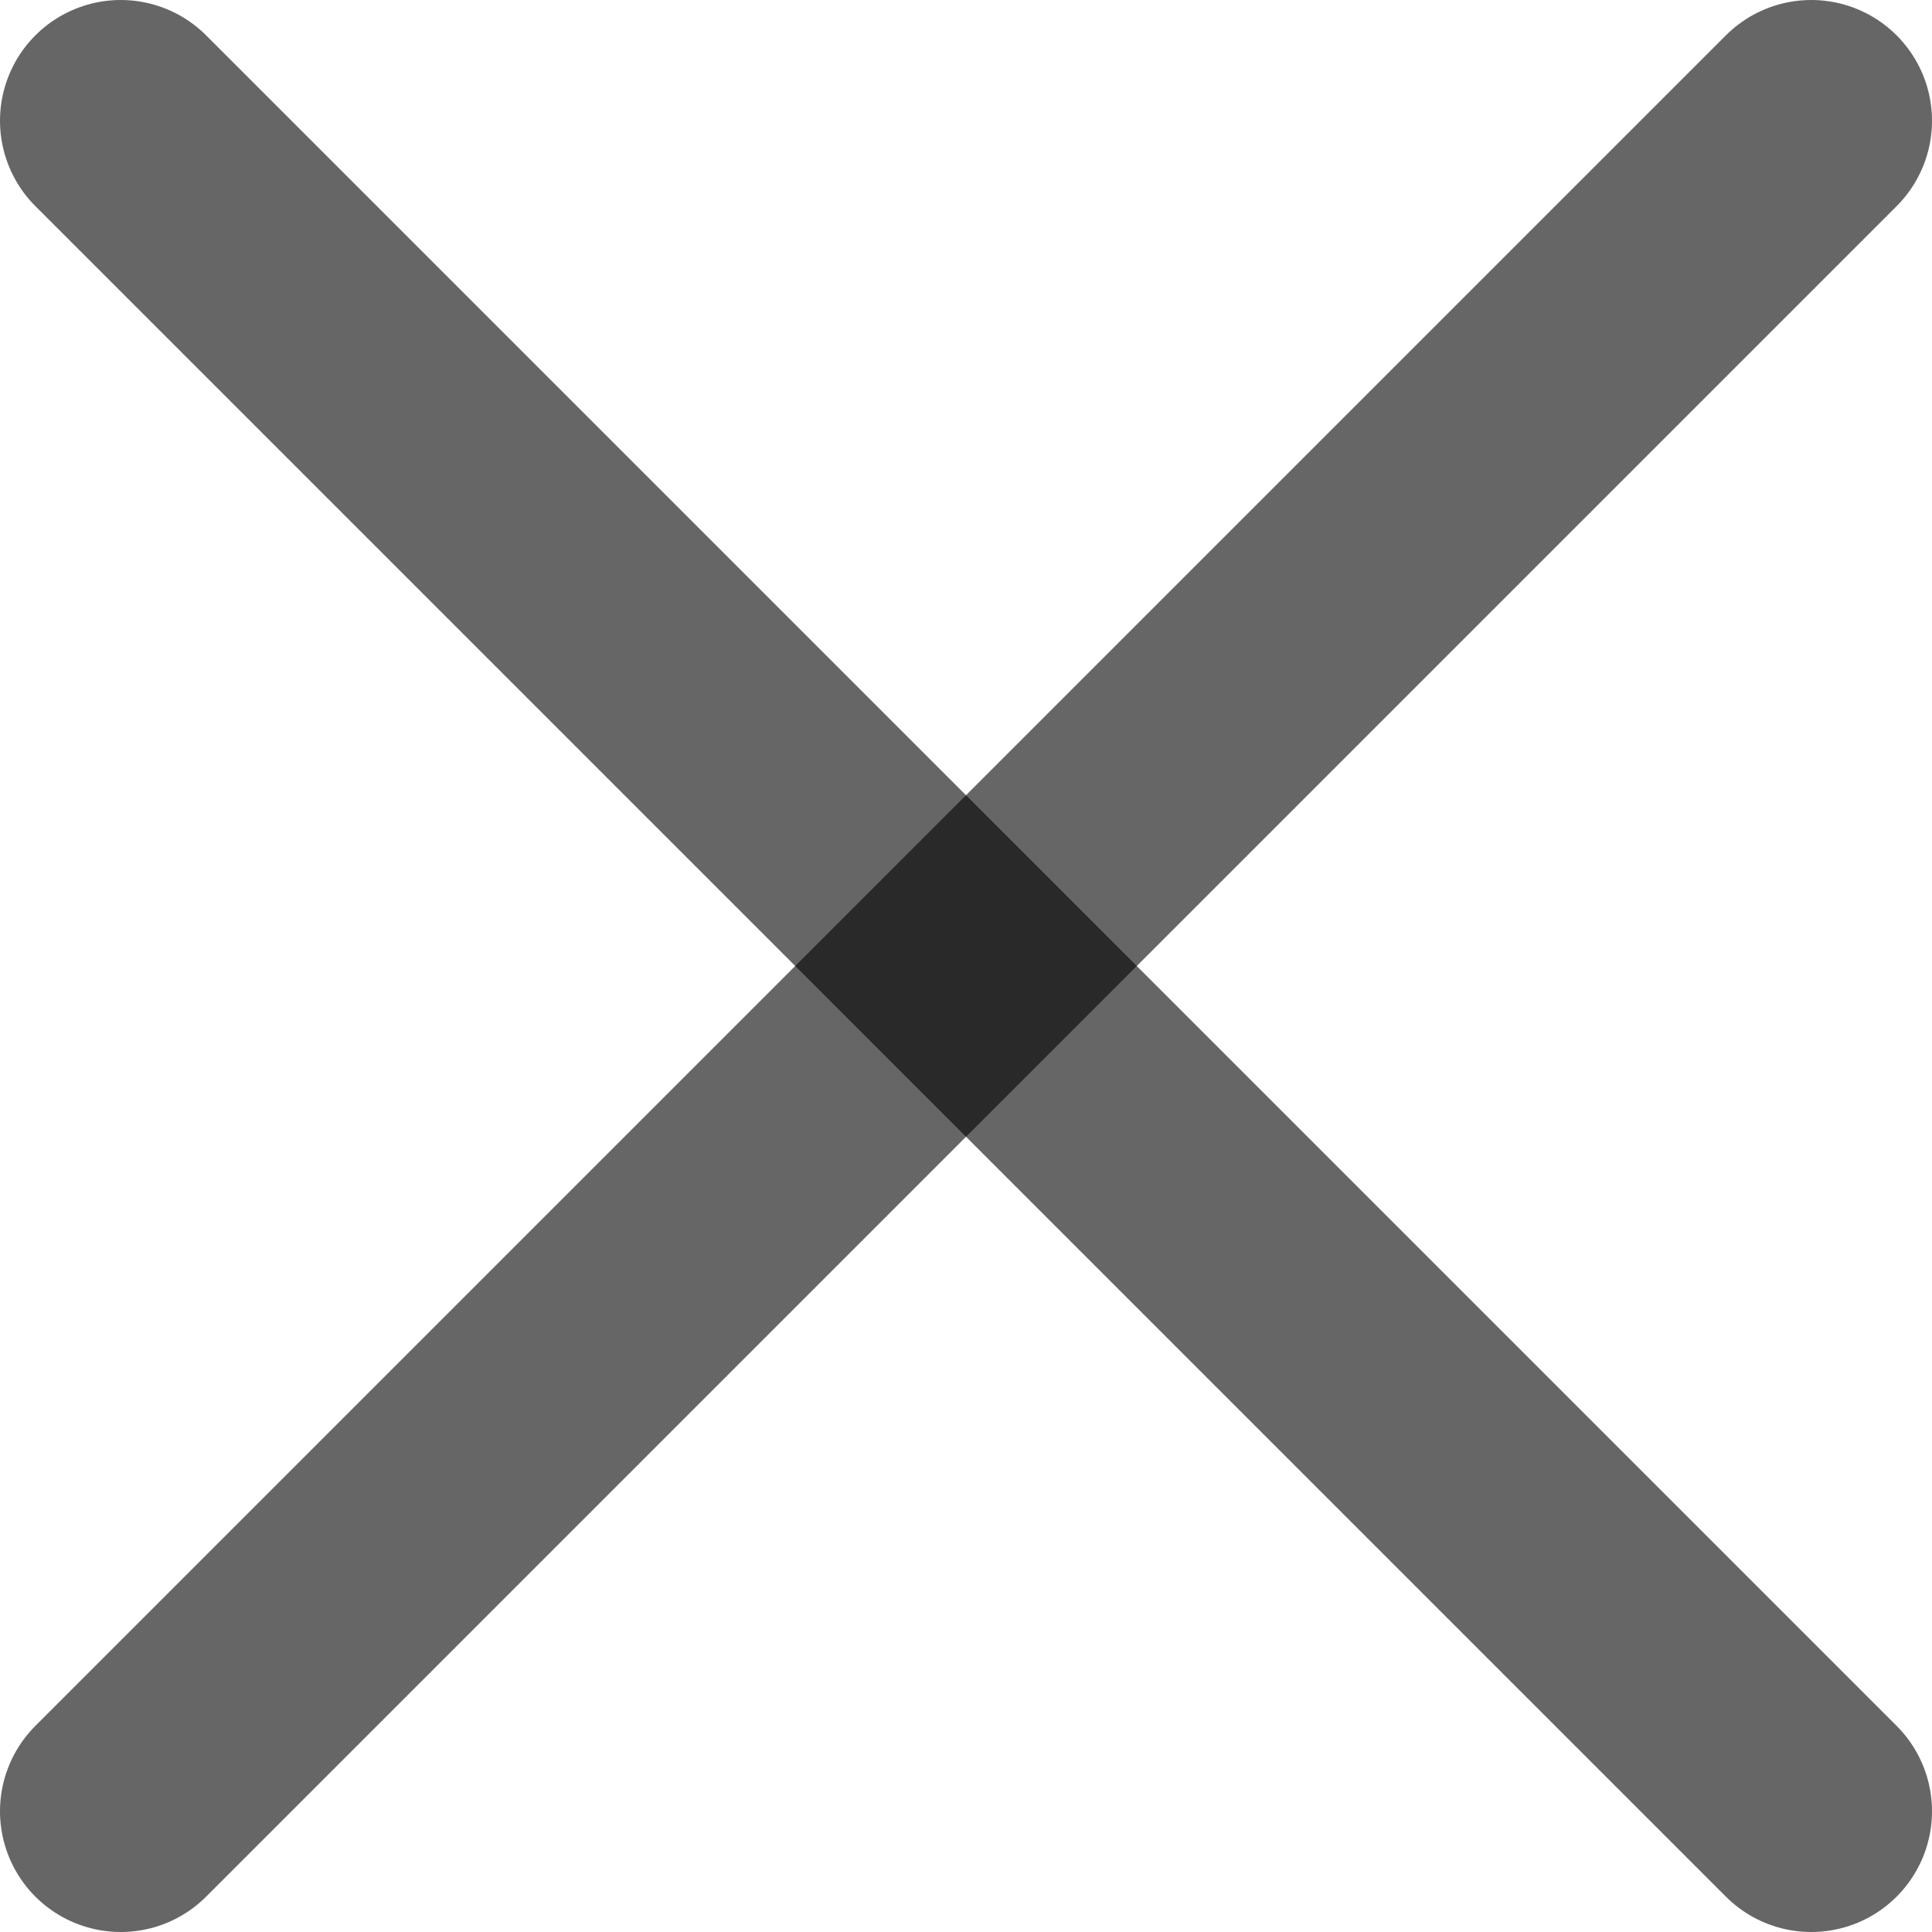
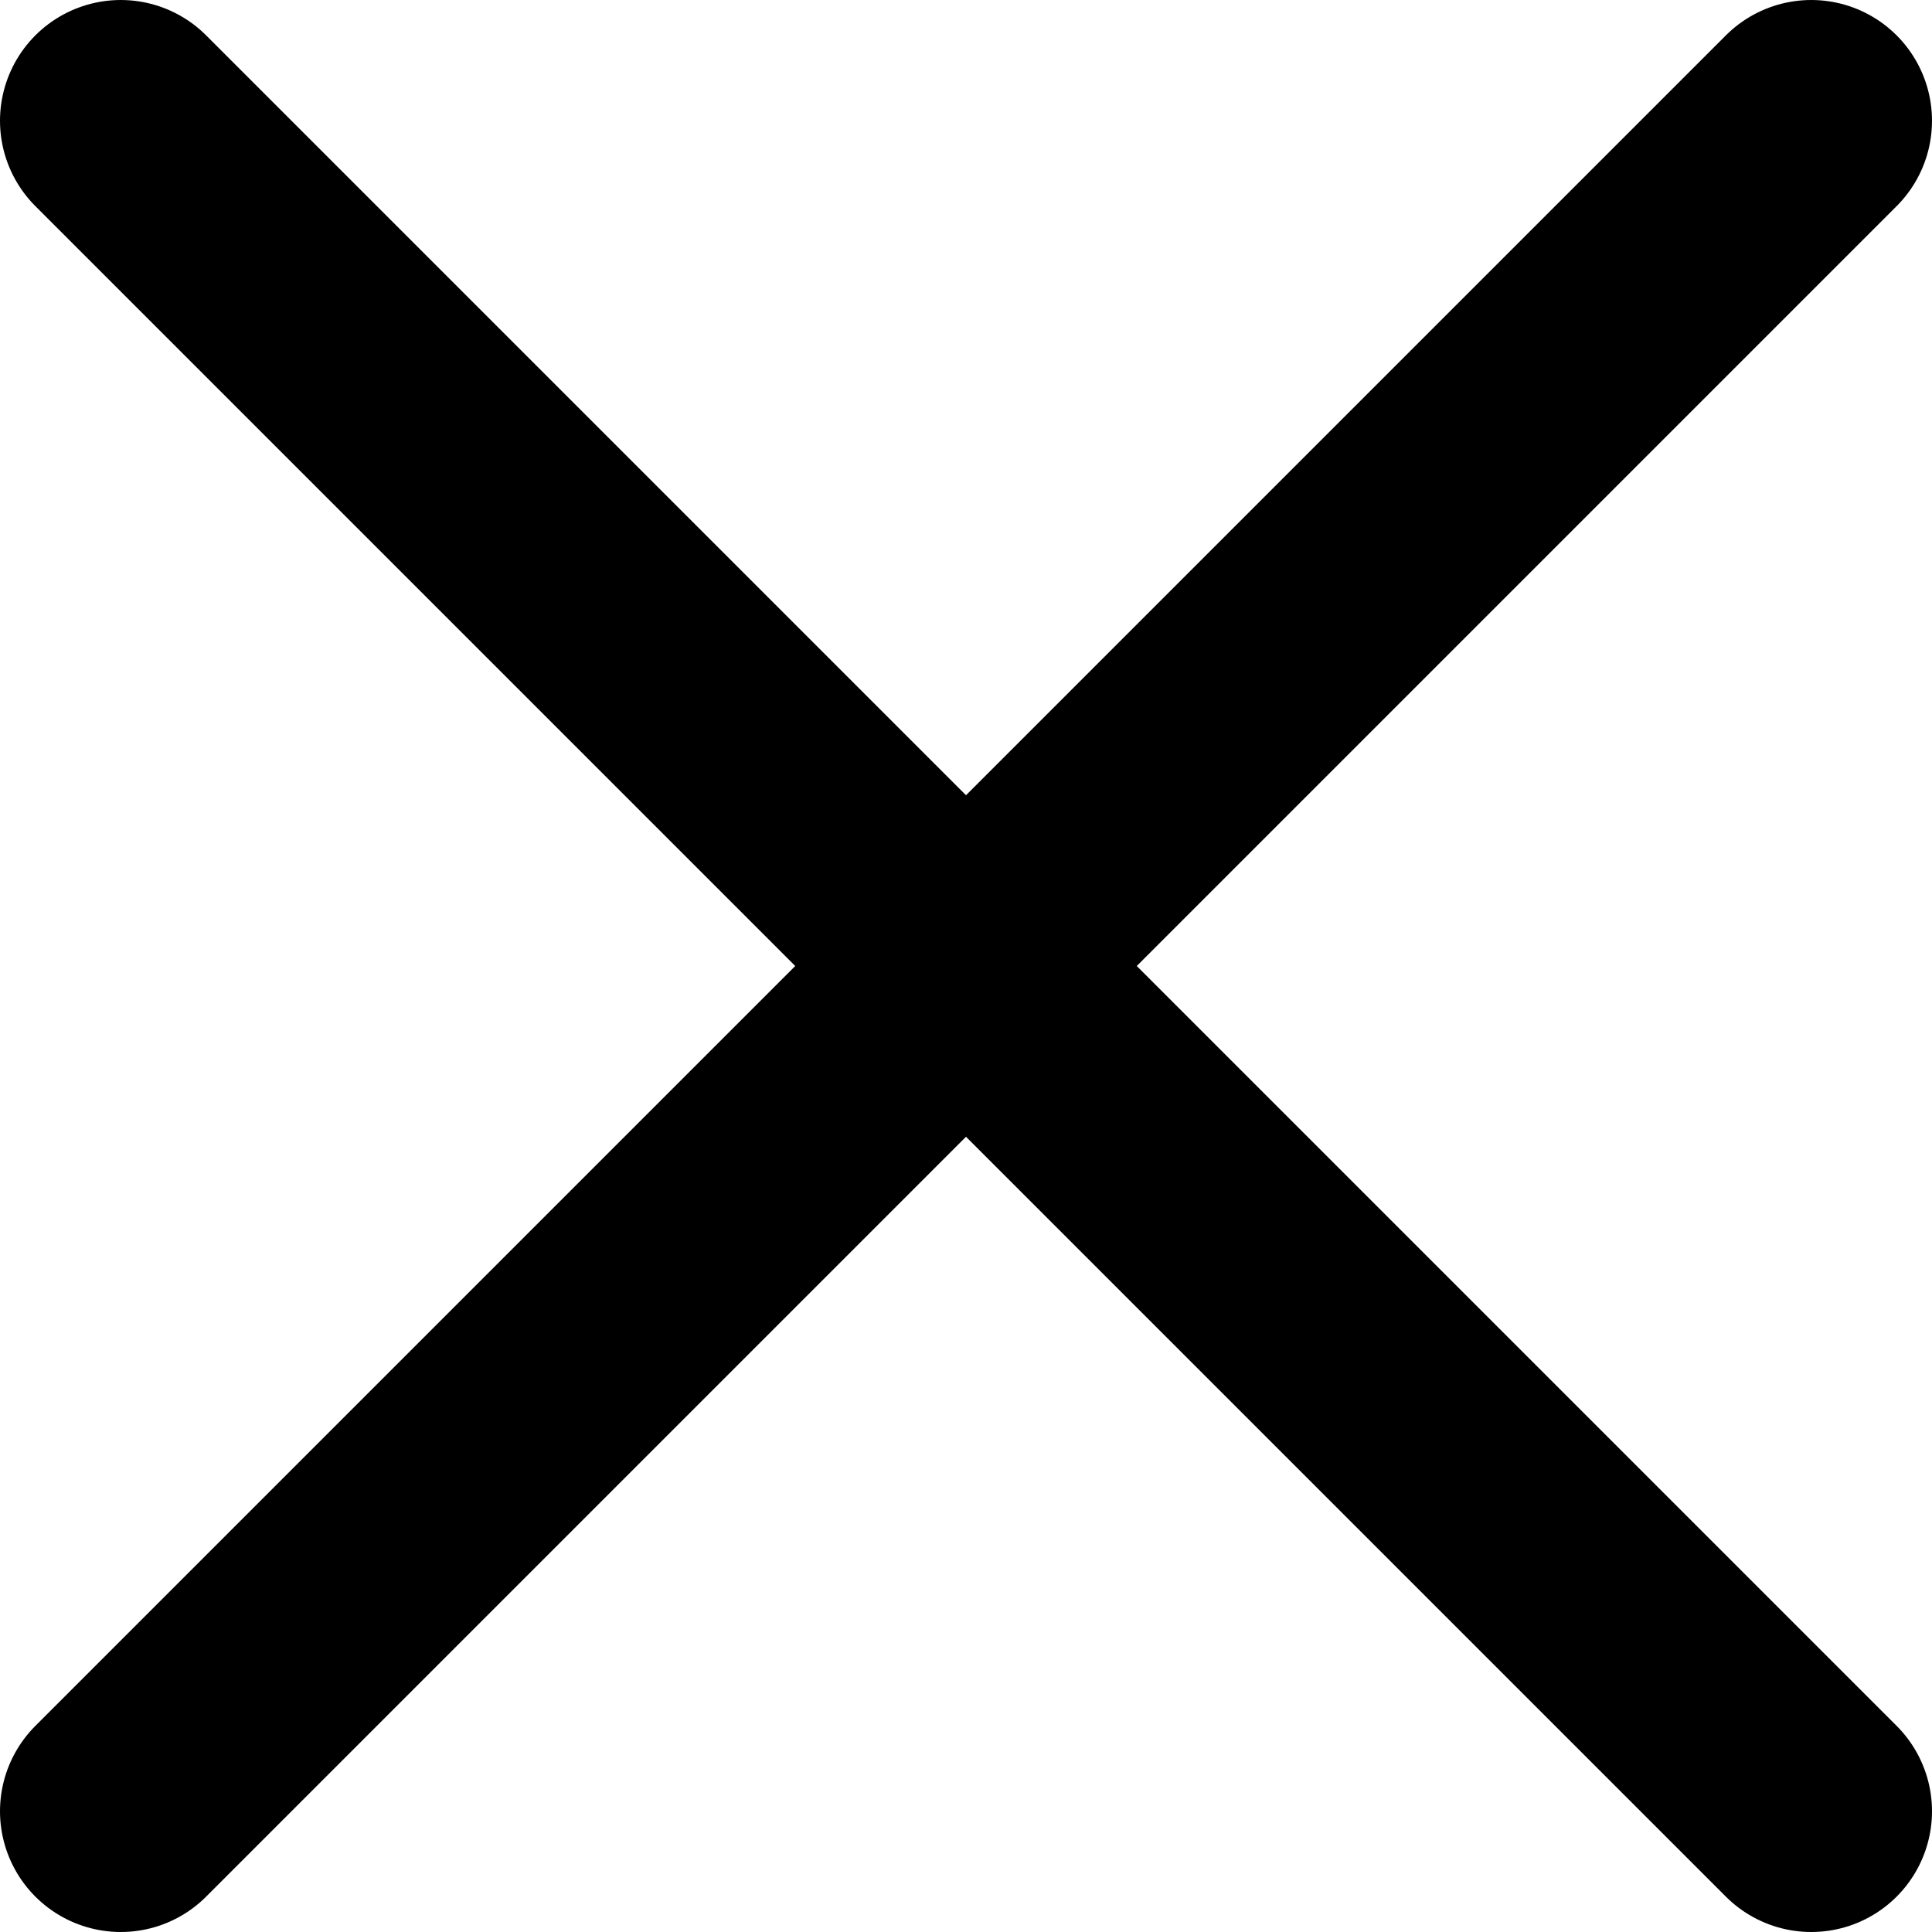
<svg xmlns="http://www.w3.org/2000/svg" width="8" height="8" viewBox="0 0 8 8" fill="none" version="1.1" id="svg6">
-   <defs id="defs10" />
-   <path d="M 7.5,0.5 0.5,7.5" stroke="#000000" stroke-opacity="0.6" stroke-linecap="round" stroke-linejoin="round" id="path2" />
-   <path d="M 0.5,0.5 7.5,7.5" stroke="#000000" stroke-opacity="0.6" stroke-linecap="round" stroke-linejoin="round" id="path4" />
+   <path d="M 7.5,0.5 0.5,7.5" stroke="#000000" stroke-opacity="1.0" stroke-linecap="round" stroke-linejoin="round" id="path2" />
+   <path d="M 0.5,0.5 7.5,7.5" stroke="#000000" stroke-opacity="1.0" stroke-linecap="round" stroke-linejoin="round" id="path4" />
</svg>
